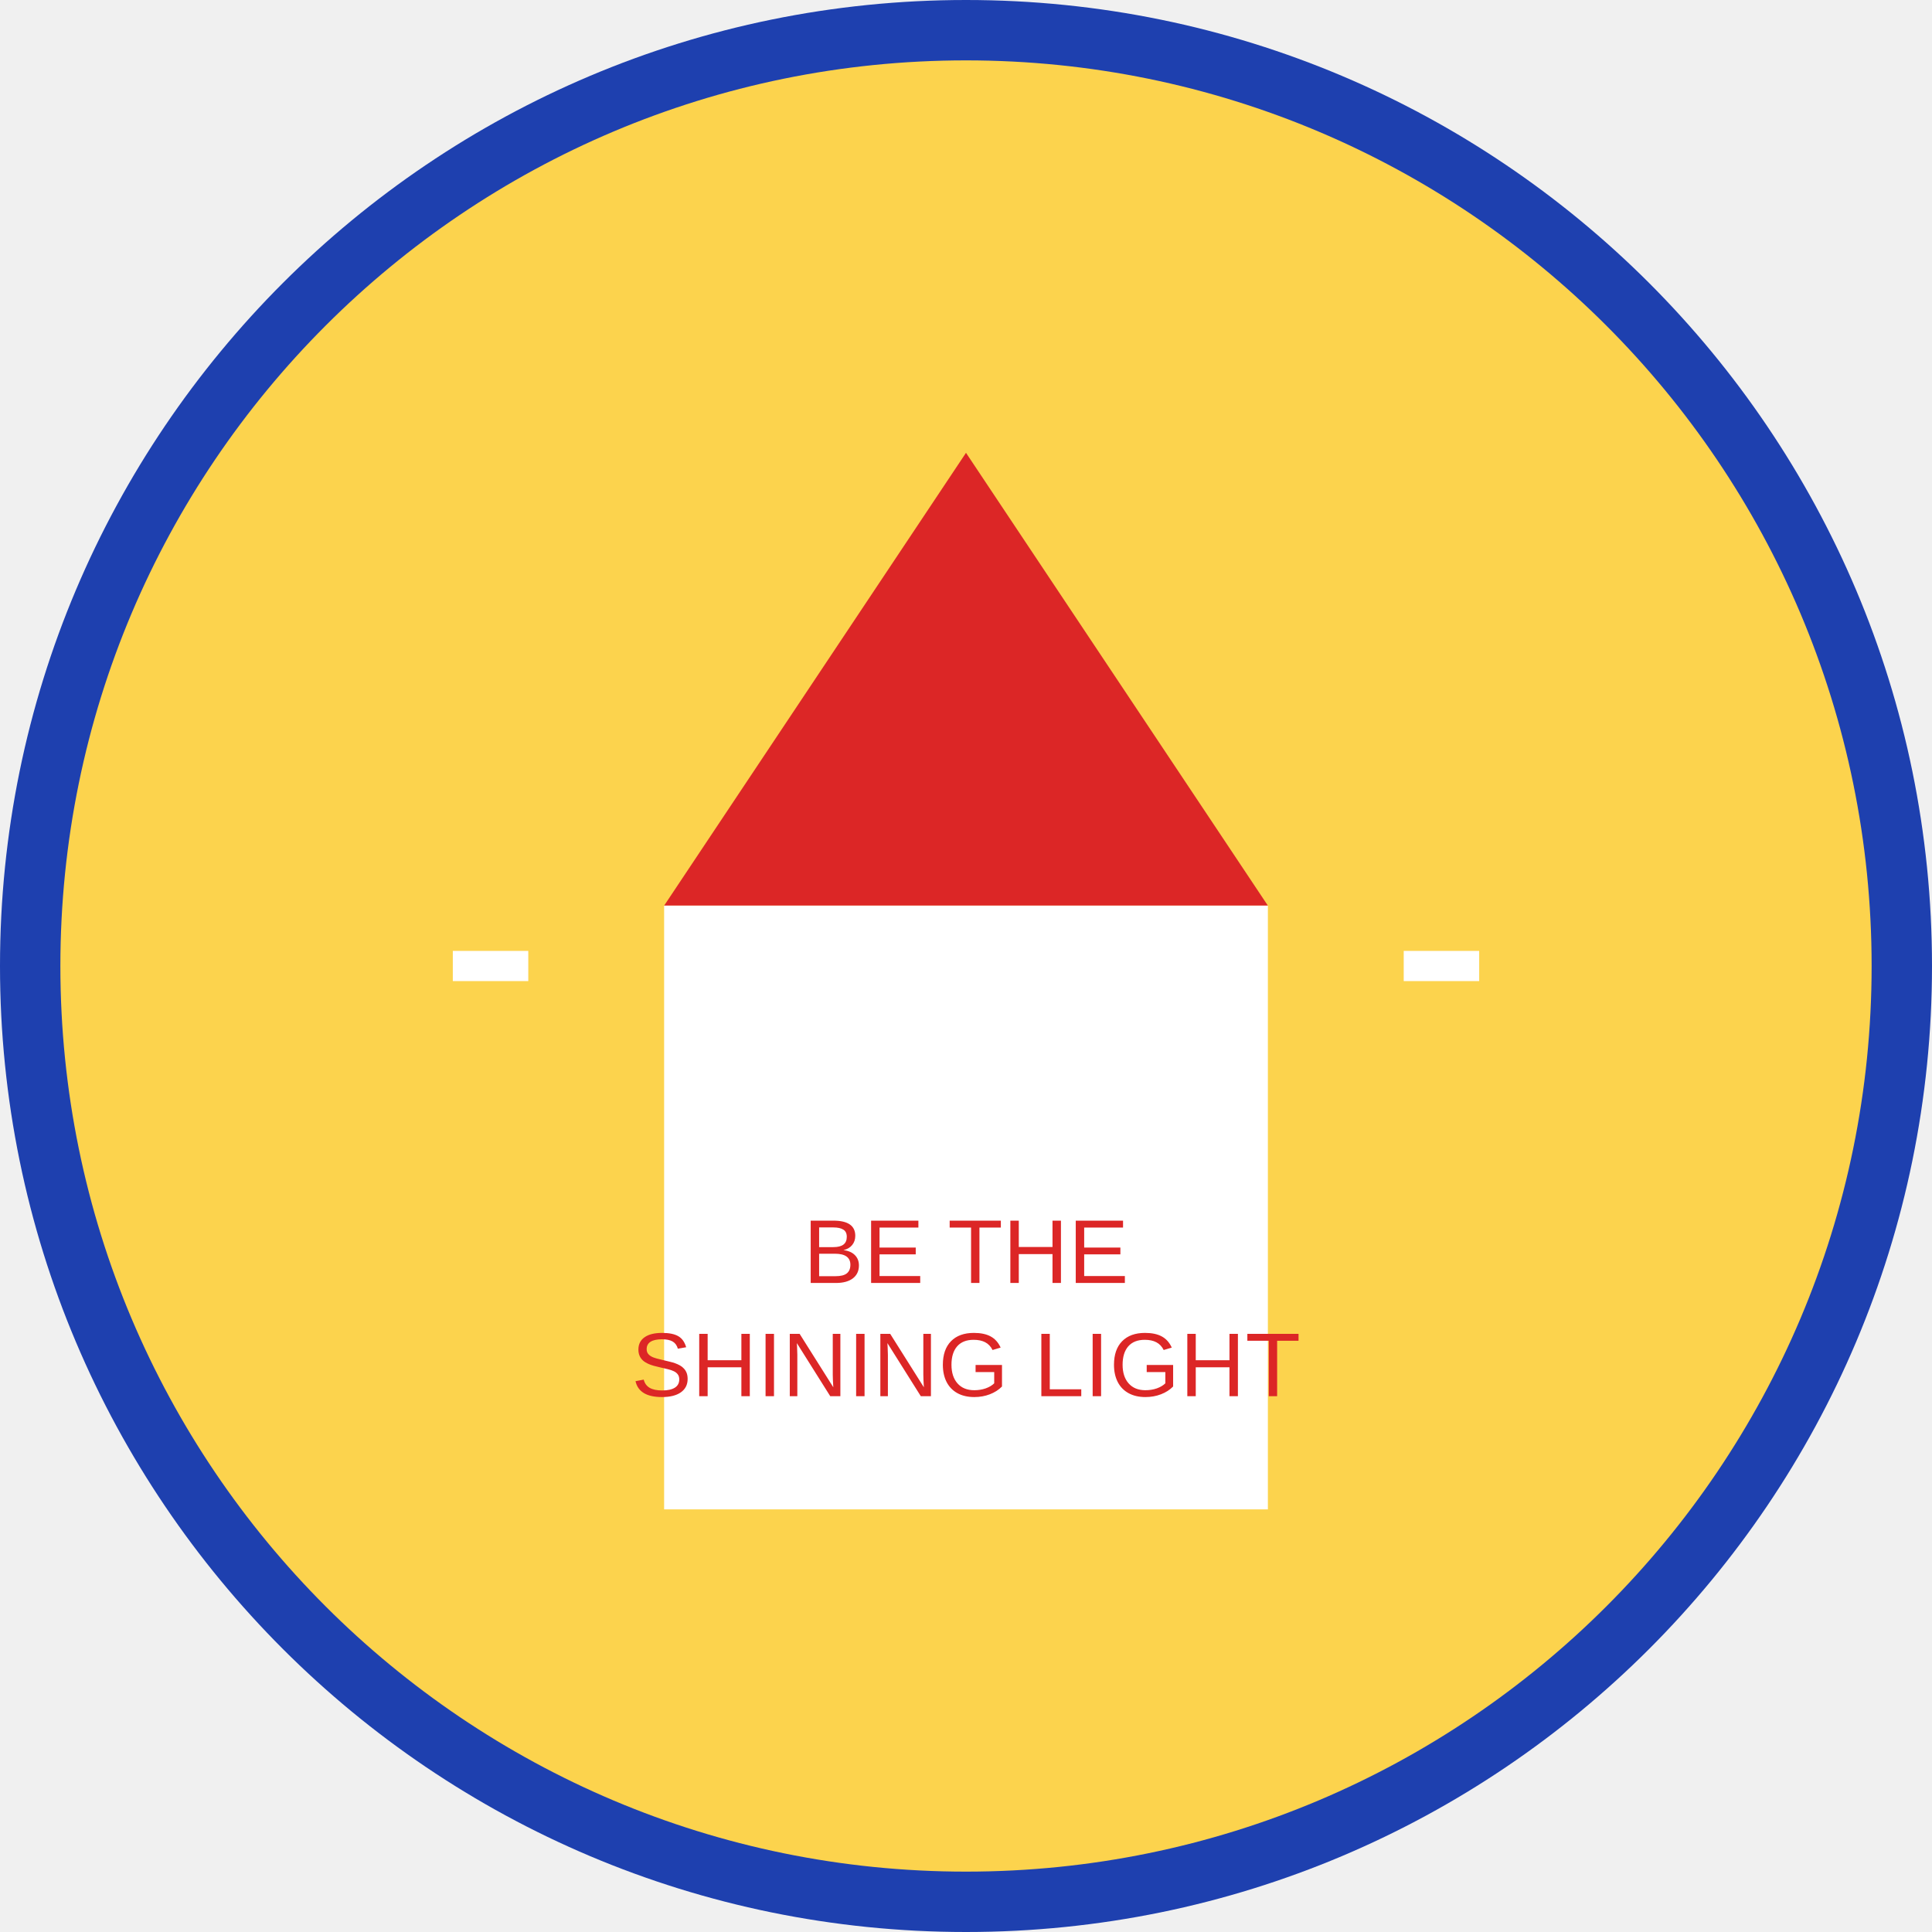
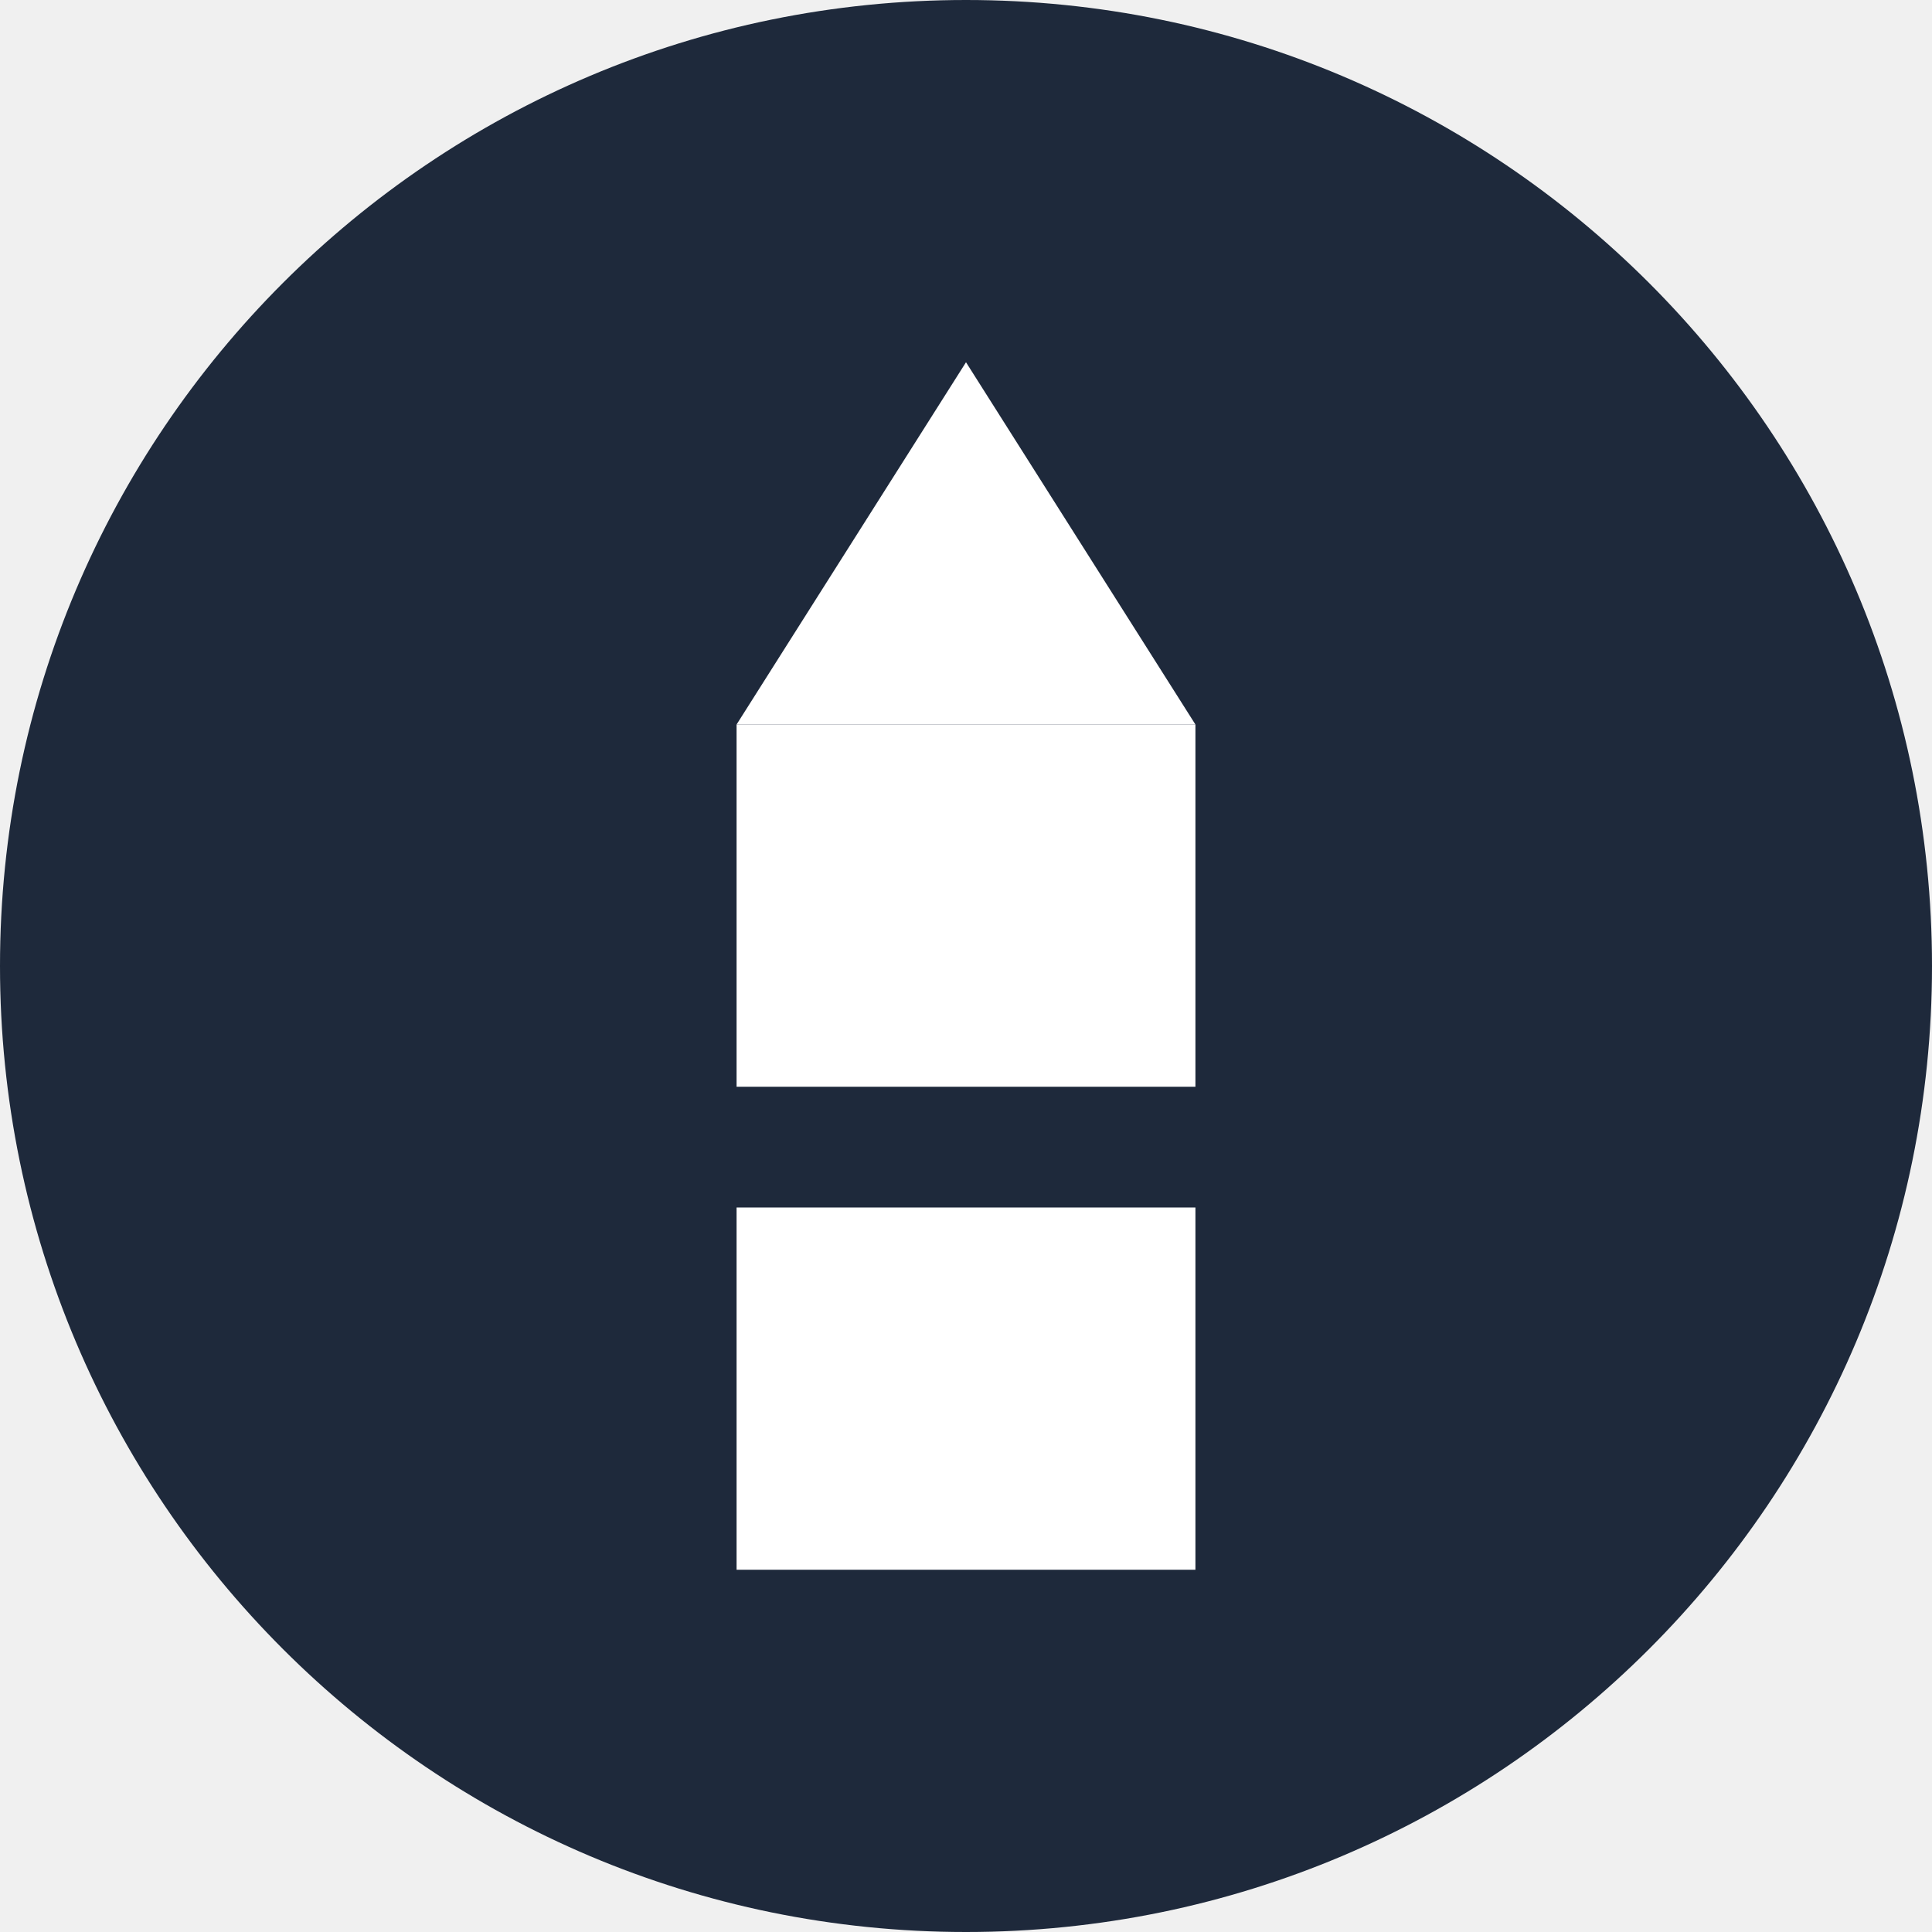
- <svg xmlns="http://www.w3.org/2000/svg" width="512" height="512" viewBox="0 0 512 512">
-   <circle cx="256" cy="256" r="256" fill="#1E40AF" />
-   <circle cx="256" cy="256" r="240" fill="#FCD34D" />
-   <path d="M256 120 L336 240 H176 L256 120Z" fill="#DC2626" />
-   <rect x="176" y="240" width="160" height="160" fill="#FFFFFF" />
-   <text x="256" y="340" text-anchor="middle" font-size="24" fill="#DC2626" font-family="Arial">BE THE</text>
-   <text x="256" y="370" text-anchor="middle" font-size="24" fill="#DC2626" font-family="Arial">SHINING LIGHT</text>
-   <path d="M120 256 L140 256 M372 256 L392 256" stroke="#FFFFFF" stroke-width="8" />
+ <svg xmlns="http://www.w3.org/2000/svg" width="512" height="512" viewBox="0 0 512 512" fill="none">
+   <rect width="512" height="512" rx="256" fill="#1E293B" />
+   <path d="M256 96L316.8 192H195.2L256 96Z" fill="white" />
+   <rect x="195.2" y="192" width="121.6" height="224" fill="white" />
+   <rect x="144" y="288" width="224" height="32" fill="#1E293B" />
</svg>
